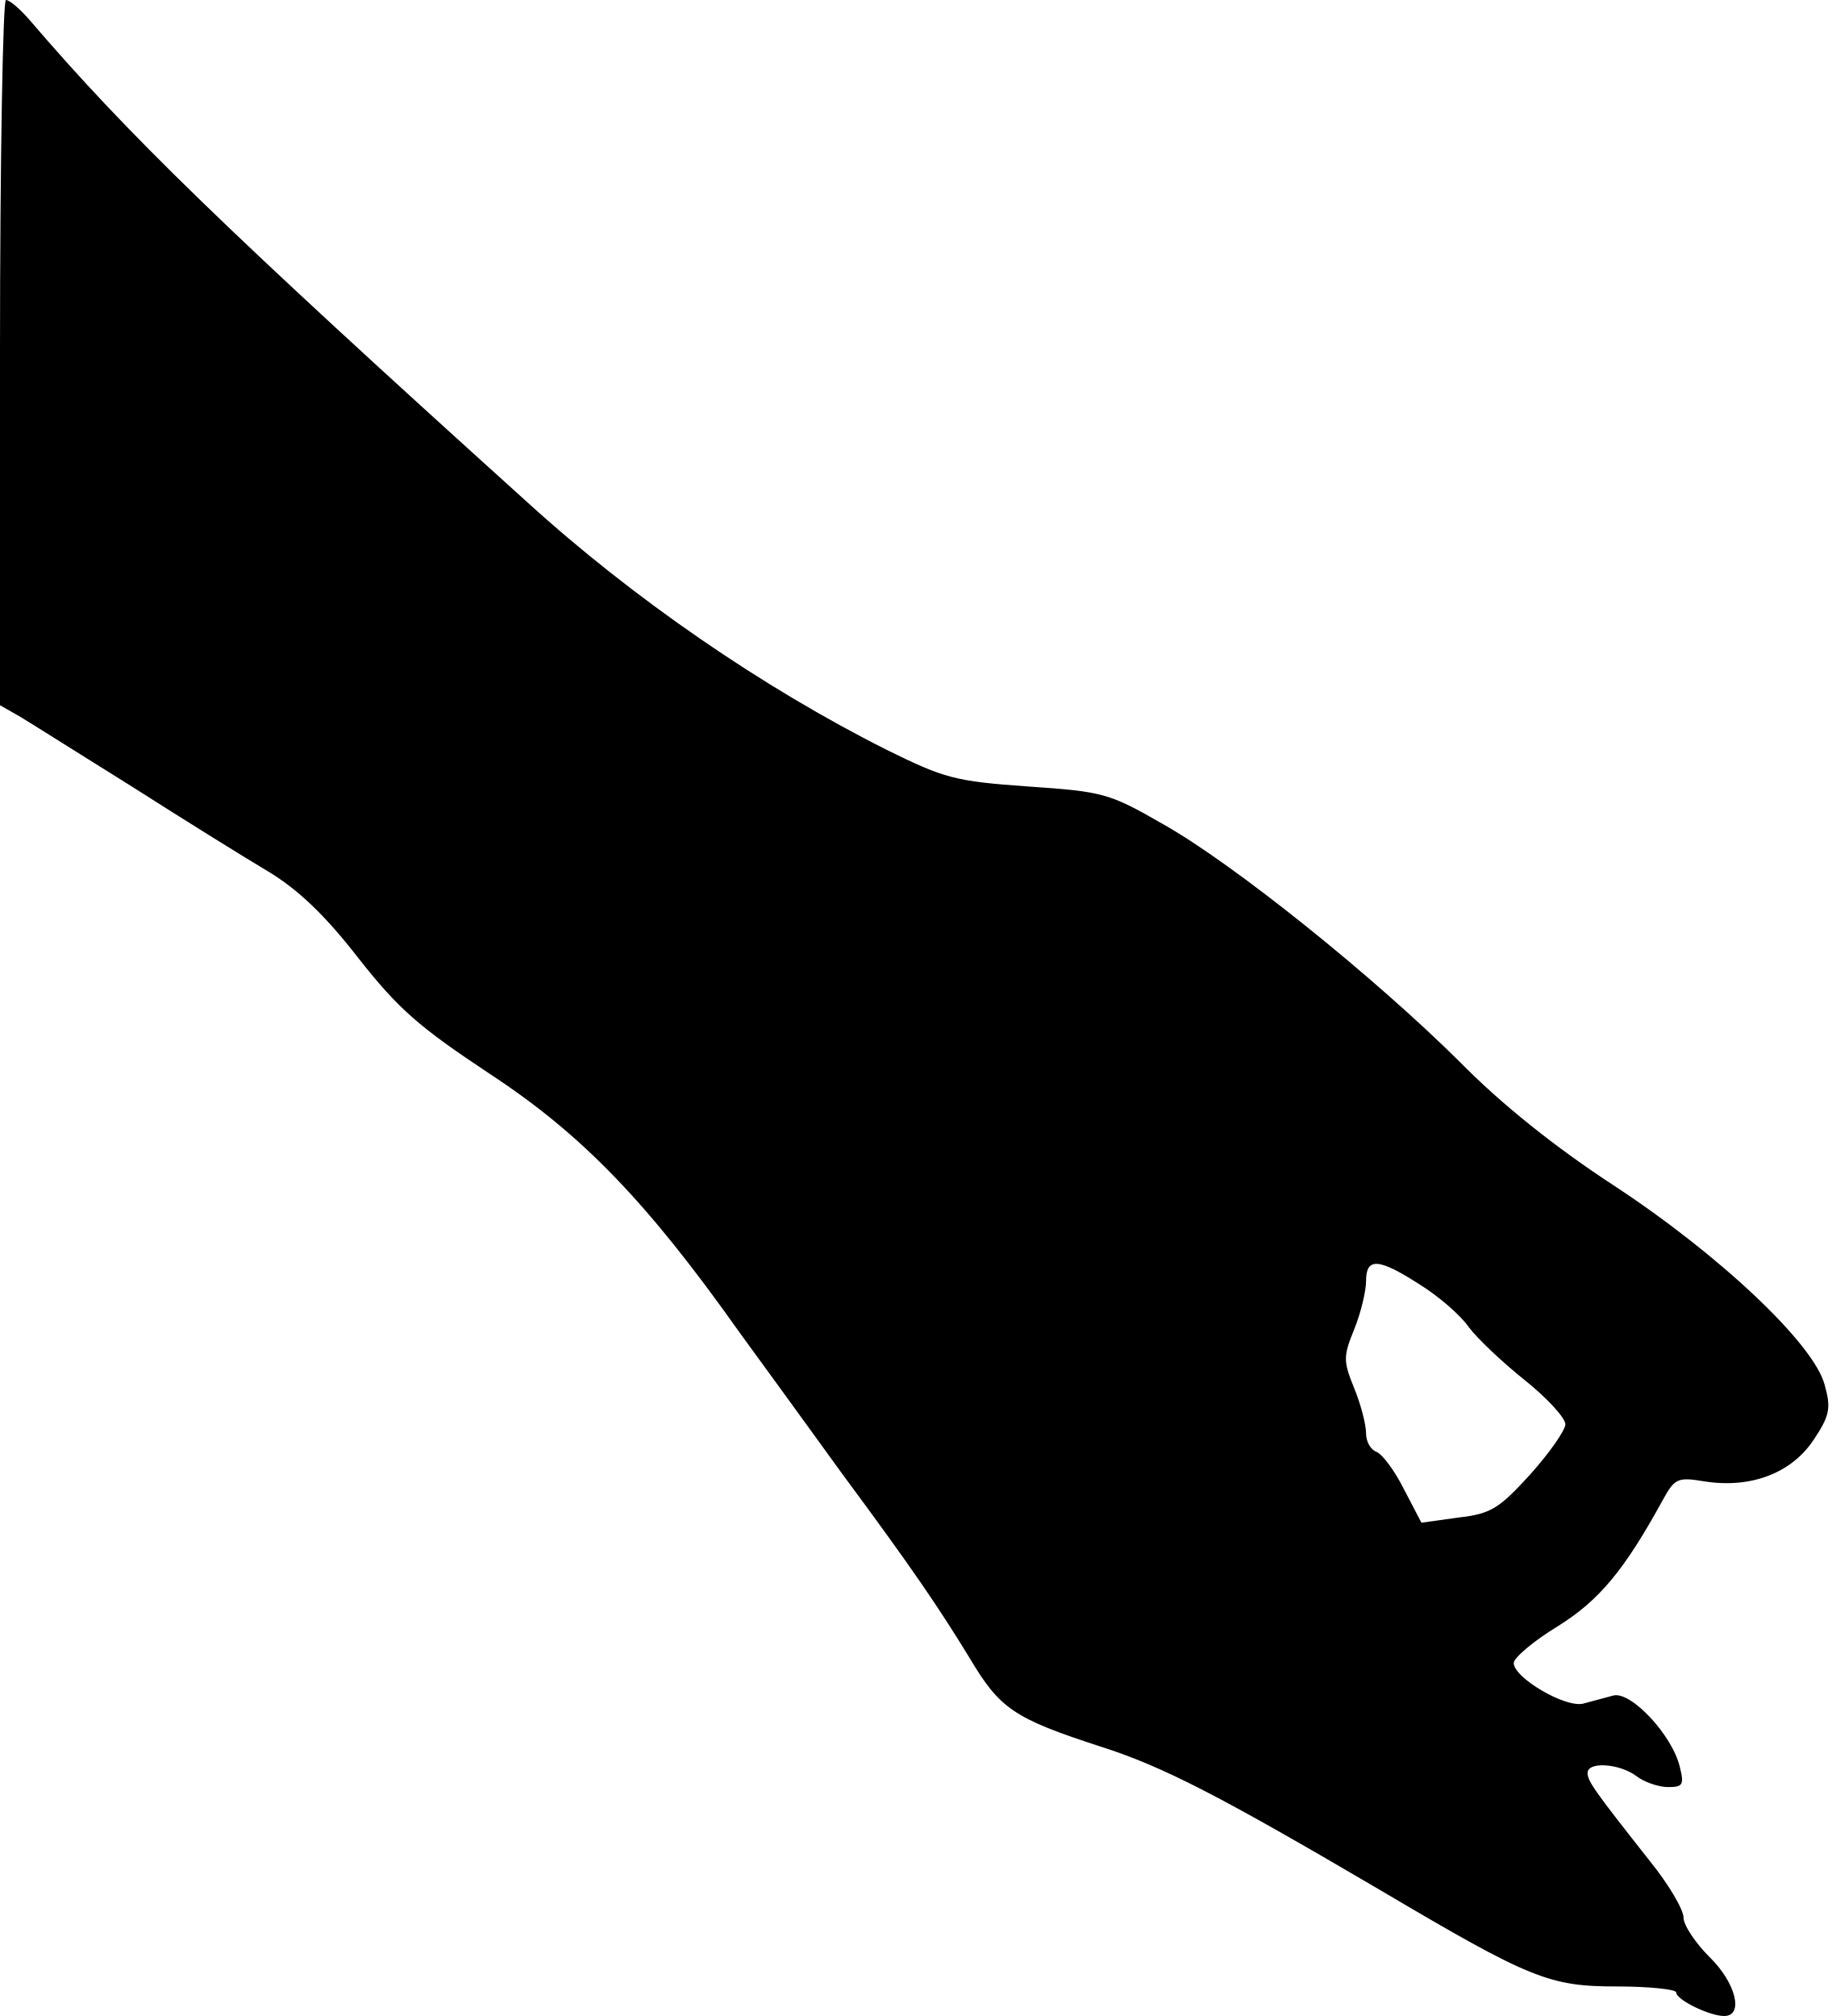
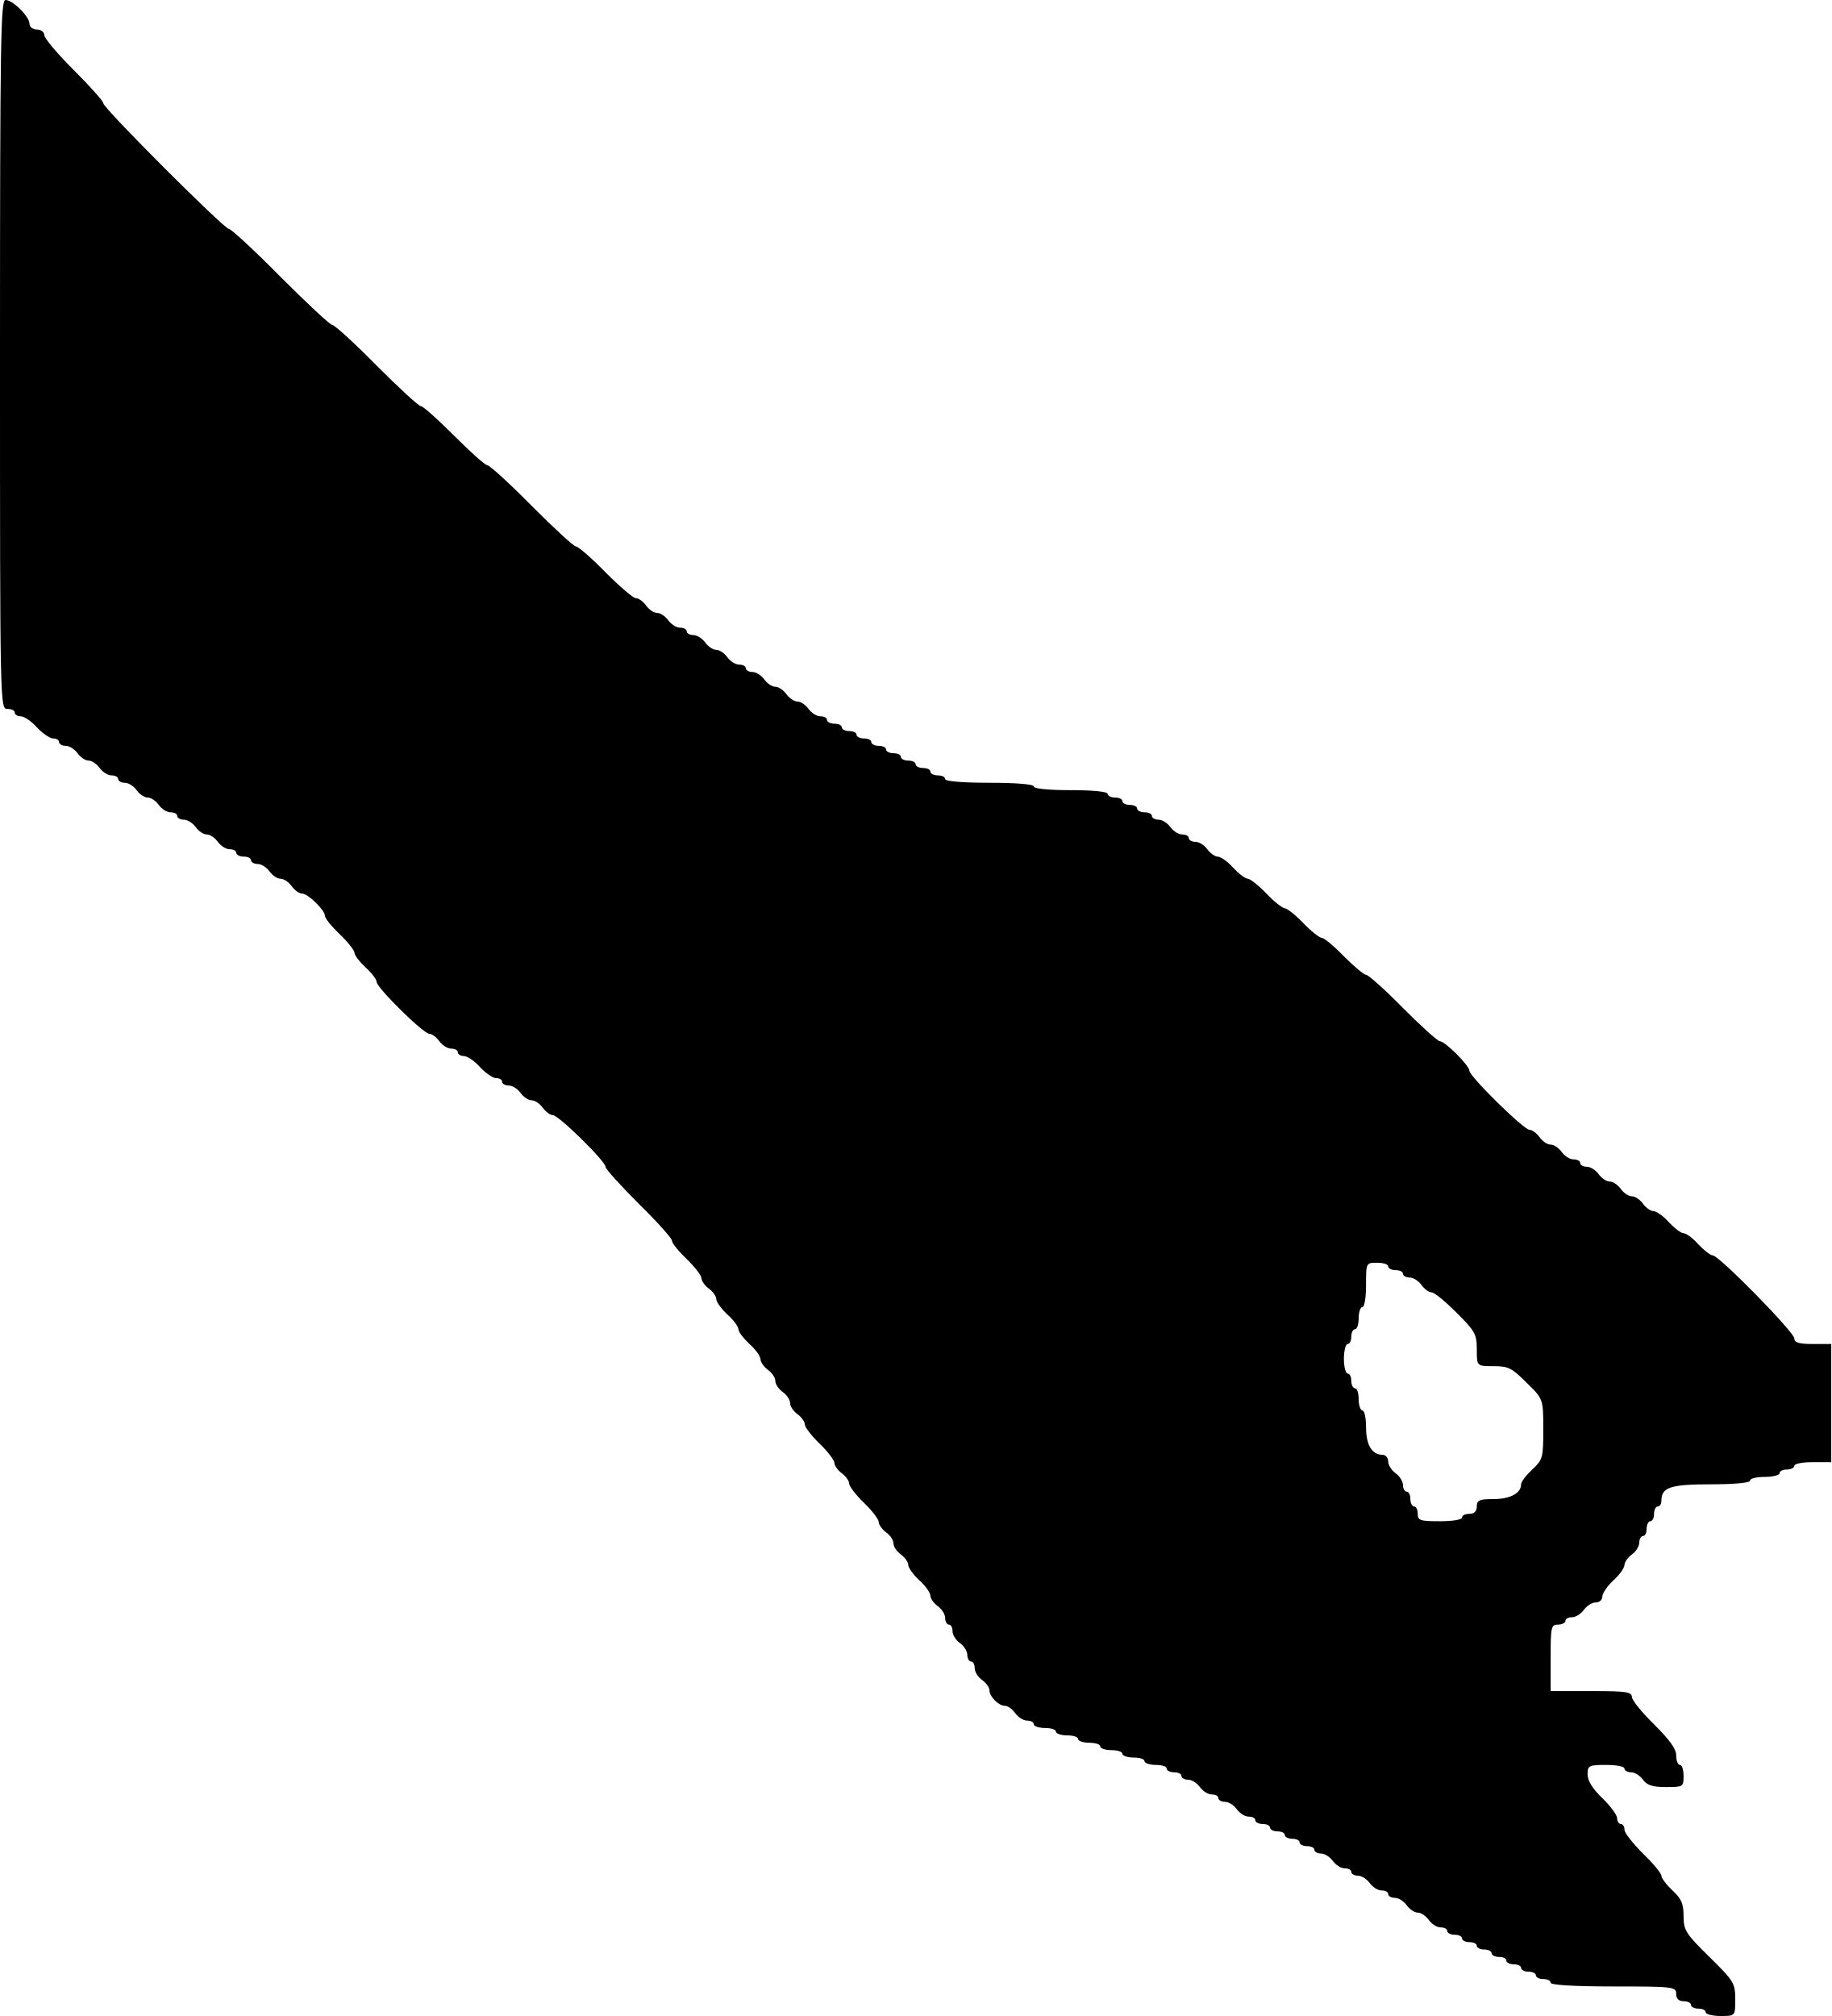
- <svg xmlns="http://www.w3.org/2000/svg" viewBox="0 0 248 273">
-   <g transform="translate(0,273) scale(0.1,-0.1)" fill="currentColor" stroke="none">
-     <path fill-rule="evenodd" d="M0 2253 l0 -478 28 -16 c15 -9 83 -52 152 -95 69 -44 151 -95 183 -114 40 -24 77 -59 122 -117 55 -70 83 -94 178 -157 125 -82 213 -173 339 -351 40 -55 102 -140 138 -190 97 -131 132 -183 173 -250 41 -69 60 -82 177 -120 85 -27 162 -67 380 -195 203 -120 228 -130 320 -130 44 0 80 -4 80 -8 0 -10 45 -32 65 -32 27 0 16 45 -20 80 -19 19 -35 43 -35 53 0 11 -20 45 -45 76 -75 95 -85 109 -85 120 0 16 43 13 66 -4 10 -8 30 -15 43 -15 20 0 22 3 16 27 -10 43 -66 103 -90 97 -11 -3 -30 -8 -41 -11 -24 -6 -94 35 -94 55 0 7 27 30 60 50 56 35 90 76 142 171 16 29 20 31 56 25 63 -10 118 11 148 56 22 33 24 43 15 75 -15 56 -144 177 -286 270 -78 51 -151 109 -208 167 -117 116 -306 268 -402 322 -73 42 -81 44 -183 51 -99 7 -113 11 -192 50 -167 84 -342 204 -486 335 -412 372 -542 499 -674 653 -13 15 -27 27 -32 27 -4 0 -8 -215 -8 -477z m1922 -1262 c26 -16 56 -42 67 -58 12 -16 46 -48 76 -72 30 -24 55 -51 55 -60 -1 -9 -22 -39 -48 -68 -42 -46 -53 -53 -97 -58 l-50 -7 -24 46 c-12 24 -29 47 -37 50 -8 3 -14 14 -14 25 0 12 -7 39 -16 61 -15 37 -15 43 0 80 9 22 16 52 16 65 0 32 16 32 72 -4z" />
+ <svg xmlns="http://www.w3.org/2000/svg" version="1.0" viewBox="0 0 496 546" preserveAspectRatio="xMidYMid meet">
+   <g transform="translate(0,546) scale(0.1,-0.1)" fill="currentColor" stroke="none">
+     <path d="M0 4500 c0 -953 0 -960 20 -960 11 0 20 -4 20 -10 0 -5 7 -10 16 -10 9 0 29 -13 44 -30 15 -16 35 -30 44 -30 9 0 16 -4 16 -10 0 -5 8 -10 18 -10 10 0 24 -9 32 -20 8 -11 21 -20 30 -20 9 0 22 -9 30 -20 8 -11 22 -20 32 -20 10 0 18 -4 18 -10 0 -5 8 -10 18 -10 10 0 24 -9 32 -20 8 -11 21 -20 30 -20 9 0 22 -9 30 -20 8 -11 22 -20 32 -20 10 0 18 -4 18 -10 0 -5 8 -10 18 -10 10 0 24 -9 32 -20 8 -11 21 -20 30 -20 9 0 22 -9 30 -20 8 -11 22 -20 32 -20 10 0 18 -4 18 -10 0 -5 9 -10 20 -10 11 0 20 -4 20 -10 0 -5 8 -10 18 -10 10 0 24 -9 32 -20 8 -11 21 -20 30 -20 9 0 22 -9 30 -20 8 -11 20 -20 28 -20 16 0 62 -45 62 -60 0 -7 18 -29 40 -50 22 -21 40 -44 40 -50 0 -7 14 -25 30 -40 17 -15 30 -33 30 -39 0 -16 127 -141 143 -141 7 0 19 -9 27 -20 8 -11 22 -20 32 -20 10 0 18 -4 18 -10 0 -5 7 -10 16 -10 9 0 29 -13 44 -30 15 -16 35 -30 44 -30 9 0 16 -4 16 -10 0 -5 8 -10 18 -10 10 0 24 -9 32 -20 8 -11 21 -20 30 -20 9 0 22 -9 30 -20 8 -11 20 -20 27 -20 16 0 143 -125 143 -140 0 -6 41 -51 90 -100 50 -49 90 -94 90 -100 0 -7 18 -29 40 -50 22 -21 40 -45 40 -52 0 -7 9 -20 20 -28 11 -8 20 -21 20 -28 0 -8 14 -27 30 -42 17 -15 30 -33 30 -40 0 -7 14 -25 30 -40 17 -15 30 -34 30 -42 0 -7 9 -20 20 -28 11 -8 20 -21 20 -30 0 -9 9 -22 20 -30 11 -8 20 -21 20 -30 0 -9 9 -22 20 -30 11 -8 20 -21 20 -28 0 -7 18 -31 40 -52 22 -21 40 -45 40 -52 0 -7 9 -20 20 -28 11 -8 20 -21 20 -28 0 -7 18 -31 40 -52 22 -21 40 -45 40 -52 0 -7 9 -20 20 -28 11 -8 20 -21 20 -30 0 -9 9 -22 20 -30 11 -8 20 -21 20 -28 0 -8 14 -27 30 -42 17 -15 30 -34 30 -42 0 -7 9 -20 20 -28 11 -8 20 -22 20 -32 0 -10 5 -18 10 -18 6 0 10 -8 10 -18 0 -10 9 -24 20 -32 11 -8 20 -22 20 -32 0 -10 5 -18 10 -18 6 0 10 -8 10 -18 0 -10 9 -24 20 -32 11 -8 20 -20 20 -28 0 -17 25 -42 42 -42 8 0 20 -9 28 -20 8 -11 22 -20 32 -20 10 0 18 -4 18 -10 0 -5 14 -10 30 -10 17 0 30 -4 30 -10 0 -5 14 -10 30 -10 17 0 30 -4 30 -10 0 -5 14 -10 30 -10 17 0 30 -4 30 -10 0 -5 14 -10 30 -10 17 0 30 -4 30 -10 0 -5 14 -10 30 -10 17 0 30 -4 30 -10 0 -5 14 -10 30 -10 17 0 30 -4 30 -10 0 -5 9 -10 20 -10 11 0 20 -4 20 -10 0 -5 8 -10 18 -10 10 0 24 -9 32 -20 8 -11 22 -20 32 -20 10 0 18 -4 18 -10 0 -5 8 -10 18 -10 10 0 24 -9 32 -20 8 -11 22 -20 32 -20 10 0 18 -4 18 -10 0 -5 9 -10 20 -10 11 0 20 -4 20 -10 0 -5 9 -10 20 -10 11 0 20 -4 20 -10 0 -5 9 -10 20 -10 11 0 20 -4 20 -10 0 -5 9 -10 20 -10 11 0 20 -4 20 -10 0 -5 8 -10 18 -10 10 0 24 -9 32 -20 8 -11 22 -20 32 -20 10 0 18 -4 18 -10 0 -5 8 -10 18 -10 10 0 24 -9 32 -20 8 -11 22 -20 32 -20 10 0 18 -4 18 -10 0 -5 8 -10 18 -10 10 0 24 -9 32 -20 8 -11 21 -20 30 -20 9 0 22 -9 30 -20 8 -11 22 -20 32 -20 10 0 18 -4 18 -10 0 -5 9 -10 20 -10 11 0 20 -4 20 -10 0 -5 9 -10 20 -10 11 0 20 -4 20 -10 0 -5 9 -10 20 -10 11 0 20 -4 20 -10 0 -5 9 -10 20 -10 11 0 20 -4 20 -10 0 -5 9 -10 20 -10 11 0 20 -4 20 -10 0 -5 9 -10 20 -10 11 0 20 -4 20 -10 0 -5 9 -10 20 -10 11 0 20 -4 20 -10 0 -6 63 -10 170 -10 163 0 170 -1 170 -20 0 -13 7 -20 20 -20 11 0 20 -4 20 -10 0 -5 9 -10 20 -10 11 0 20 -4 20 -10 0 -5 18 -10 40 -10 40 0 40 0 40 45 0 44 -4 50 -70 115 -64 63 -70 72 -70 111 0 33 -6 47 -30 69 -16 15 -30 33 -30 40 0 6 -22 33 -50 60 -27 27 -50 56 -50 64 0 9 -4 16 -10 16 -5 0 -10 7 -10 16 0 8 -18 33 -40 54 -26 25 -40 47 -40 64 0 24 3 26 50 26 28 0 50 -4 50 -10 0 -5 8 -10 18 -10 10 0 24 -9 32 -20 11 -15 26 -20 62 -20 47 0 48 1 48 30 0 17 -4 30 -10 30 -5 0 -10 11 -10 26 0 18 -18 42 -60 84 -33 32 -60 66 -60 74 0 14 -17 16 -110 16 l-110 0 0 90 c0 83 1 90 20 90 11 0 20 5 20 10 0 6 8 10 18 10 10 0 24 9 32 20 8 11 22 20 32 20 10 0 18 7 18 16 0 9 14 29 30 44 17 15 30 34 30 42 0 7 9 20 20 28 11 8 20 22 20 32 0 10 5 18 10 18 6 0 10 9 10 20 0 11 5 20 10 20 6 0 10 9 10 20 0 11 5 20 10 20 6 0 10 7 10 16 0 36 25 44 134 44 64 0 106 4 106 10 0 6 18 10 40 10 22 0 40 5 40 10 0 6 9 10 20 10 11 0 20 5 20 10 0 6 23 10 50 10 l50 0 0 160 0 160 -50 0 c-38 0 -50 4 -50 15 0 17 -204 225 -221 225 -6 0 -24 14 -39 30 -15 17 -33 30 -40 30 -7 0 -25 14 -40 30 -15 17 -34 30 -42 30 -7 0 -20 9 -28 20 -8 11 -21 20 -30 20 -9 0 -22 9 -30 20 -8 11 -21 20 -30 20 -9 0 -22 9 -30 20 -8 11 -22 20 -32 20 -10 0 -18 5 -18 10 0 6 -8 10 -18 10 -10 0 -24 9 -32 20 -8 11 -21 20 -30 20 -9 0 -22 9 -30 20 -8 11 -20 20 -27 20 -16 0 -163 145 -163 160 0 14 -66 80 -80 80 -6 0 -51 41 -100 90 -49 50 -94 90 -100 90 -6 0 -33 23 -60 50 -27 28 -54 50 -60 50 -6 0 -29 18 -50 40 -21 22 -44 40 -50 40 -6 0 -29 18 -50 40 -21 22 -44 40 -50 40 -7 0 -25 14 -40 30 -15 17 -34 30 -42 30 -7 0 -20 9 -28 20 -8 11 -22 20 -32 20 -10 0 -18 5 -18 10 0 6 -8 10 -18 10 -10 0 -24 9 -32 20 -8 11 -22 20 -32 20 -10 0 -18 5 -18 10 0 6 -9 10 -20 10 -11 0 -20 5 -20 10 0 6 -9 10 -20 10 -11 0 -20 5 -20 10 0 6 -9 10 -20 10 -11 0 -20 5 -20 10 0 6 -40 10 -100 10 -60 0 -100 4 -100 10 0 6 -47 10 -120 10 -73 0 -120 4 -120 10 0 6 -9 10 -20 10 -11 0 -20 5 -20 10 0 6 -9 10 -20 10 -11 0 -20 5 -20 10 0 6 -9 10 -20 10 -11 0 -20 5 -20 10 0 6 -9 10 -20 10 -11 0 -20 5 -20 10 0 6 -9 10 -20 10 -11 0 -20 5 -20 10 0 6 -9 10 -20 10 -11 0 -20 5 -20 10 0 6 -9 10 -20 10 -11 0 -20 5 -20 10 0 6 -9 10 -20 10 -11 0 -20 5 -20 10 0 6 -8 10 -18 10 -10 0 -24 9 -32 20 -8 11 -21 20 -30 20 -9 0 -22 9 -30 20 -8 11 -21 20 -30 20 -9 0 -22 9 -30 20 -8 11 -22 20 -32 20 -10 0 -18 5 -18 10 0 6 -8 10 -18 10 -10 0 -24 9 -32 20 -8 11 -21 20 -30 20 -9 0 -22 9 -30 20 -8 11 -22 20 -32 20 -10 0 -18 5 -18 10 0 6 -8 10 -18 10 -10 0 -24 9 -32 20 -8 11 -21 20 -30 20 -9 0 -22 9 -30 20 -8 11 -20 20 -28 20 -7 0 -44 32 -82 70 -38 39 -74 70 -80 70 -6 0 -60 50 -120 110 -60 61 -114 110 -120 110 -6 0 -46 36 -90 80 -44 44 -84 80 -90 80 -6 0 -60 50 -120 110 -60 61 -114 110 -120 110 -6 0 -69 59 -140 130 -71 72 -134 130 -140 130 -13 0 -340 327 -340 340 0 6 -36 46 -80 90 -44 44 -80 86 -80 95 0 8 -9 15 -20 15 -11 0 -20 7 -20 15 0 20 -45 65 -65 65 -13 0 -15 -101 -15 -960z m3760 -2470 c0 -5 9 -10 20 -10 11 0 20 -4 20 -10 0 -5 8 -10 18 -10 10 0 24 -9 32 -20 8 -11 20 -20 27 -20 8 0 38 -25 68 -55 50 -50 55 -58 55 -100 0 -45 0 -45 45 -45 41 0 50 -5 90 -45 45 -44 45 -44 45 -126 0 -77 -1 -82 -30 -109 -16 -15 -30 -33 -30 -40 0 -24 -30 -40 -74 -40 -39 0 -46 -3 -46 -20 0 -13 -7 -20 -20 -20 -11 0 -20 -4 -20 -10 0 -6 -27 -10 -60 -10 -53 0 -60 2 -60 20 0 11 -4 20 -10 20 -5 0 -10 9 -10 20 0 11 -4 20 -10 20 -5 0 -10 8 -10 18 0 10 -9 24 -20 32 -11 8 -20 22 -20 32 0 10 -7 18 -16 18 -28 0 -44 27 -44 74 0 25 -4 46 -10 46 -5 0 -10 14 -10 30 0 17 -4 30 -10 30 -5 0 -10 9 -10 20 0 11 -4 20 -10 20 -5 0 -10 18 -10 40 0 22 5 40 10 40 6 0 10 9 10 20 0 11 5 20 10 20 6 0 10 14 10 30 0 17 5 30 10 30 6 0 10 27 10 60 0 60 0 60 30 60 17 0 30 -4 30 -10z" />
  </g>
</svg>
